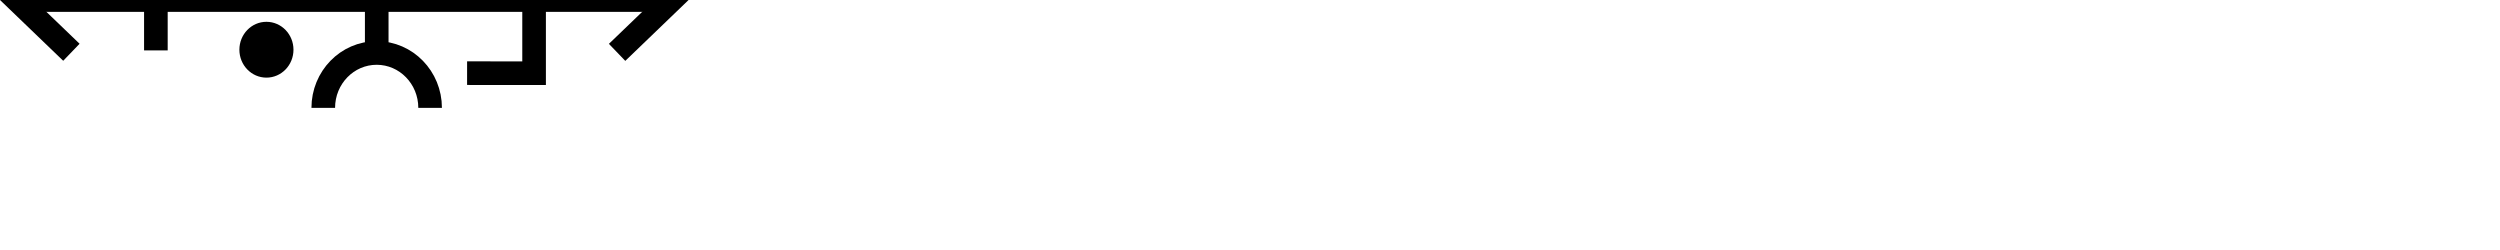
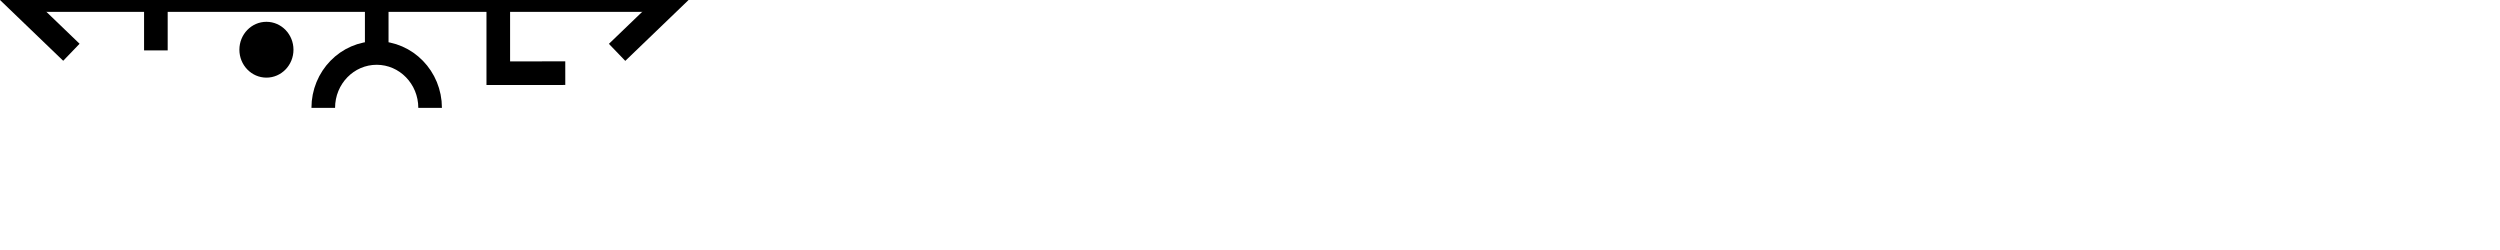
<svg xmlns="http://www.w3.org/2000/svg" width="200" height="20" viewBox="0 0 200 20" version="1.1" id="svg3807">
  <defs id="defs3804" />
  <g id="layer1" transform="translate(0,-291.7083)">
    <g transform="matrix(1.172932,0,0,-0.9520283,-583.8196,-1486.07)" id="g10351" style="stroke-width:1.788;stroke-miterlimit:4;stroke-dasharray:none">
      <g transform="matrix(0.9094024,0,0,1.120415,45.09442,226.1223)" id="g10351-0" style="stroke-width:1.789;stroke-miterlimit:4;stroke-dasharray:none">
        <g id="g2601" transform="matrix(0.8925618,0,0,0.8925266,53.47671,-202.8362)" style="stroke-width:2.005">
          <g transform="matrix(0.9161032,0,0,-0.9078513,101.9969,-4745.411)" id="g14246" style="stroke-width:2.177;stroke-miterlimit:4;stroke-dasharray:none">
            <g transform="matrix(1.222974,0,0,1.234139,-146.3597,738.2648)" id="g14253">
              <g transform="translate(-39.3611,1.9848)" id="g14264" style="stroke-width:1.772;stroke-miterlimit:4;stroke-dasharray:none">
                <g id="g10359-10-8" transform="matrix(1,0,0,-1,-52.73343,-5050.882)" style="stroke-width:1.772;stroke-miterlimit:4;stroke-dasharray:none">
                  <g transform="matrix(1,0,0,-1,9.453375,-5051.509)" id="g14371">
                    <g id="g10364-8-3" transform="matrix(1,0,0,-1,-48.16121,-5051.049)" />
                    <g transform="translate(-27.1658,1.5491)" id="g14427">
                      <g id="g10367-880-7" transform="matrix(1,0,0,-1,-48.16121,-5051.049)" />
                      <g transform="translate(-45.4538,2.7243)" id="g14438">
                        <g id="g10370-7-5" transform="matrix(1,0,0,-1,-48.16121,-5051.049)" />
                        <g transform="translate(-30.4313,0.6037)" id="g14451">
                          <g id="g12601" style="stroke-width:2.605;stroke-miterlimit:4;stroke-dasharray:none" transform="matrix(0.6486516,0,0,0.7128036,230.9036,-908.8502)">
                            <g style="stroke-width:1.48;stroke-miterlimit:4;stroke-dasharray:none" transform="matrix(1.846011,0,0,-1.679871,592.5355,-3070.463)" id="g4509-93-8">
                              <g id="g20055" transform="matrix(0.8002002,0,0,0.8223537,5.468814,10.95793)" style="stroke-width:1.824">
                                <g id="g20314" transform="matrix(0.9998634,0,0,-1,0.00611664,131.9087)" style="stroke-width:1.824">
                                  <g id="g22529" transform="matrix(-1,0,0,1,94.44605,-1.6809064e-6)">
                                    <g id="g22811" transform="matrix(1,0,0,-1,0,132.1269)">
                                      <g id="g1305">
                                        <g id="g2215" transform="translate(-4.2196546e-7,9.52066)">
                                          <g id="layer1-6-3-56-3-8-9" transform="matrix(-0.7177191,0,0,-0.698289,-398.6905,-82.09261)" style="stroke-width:3.789;stroke-miterlimit:4;stroke-dasharray:none">
                                            <g transform="matrix(5.820712,0,0,5.820712,-711.3569,-666.8932)" id="g5414-3-0-2-5-3-2" style="stroke-width:3.789">
                                              <g transform="matrix(0.2597607,0,0,0.2597607,12.18558,38.7607)" id="g4442-6-1-3-9-93-5-0" style="stroke-width:3.789">
                                                <g transform="rotate(180,65.80256,172.9668)" id="g4446-6-9-0-0-1-4-6-2" style="stroke-width:3.789">
                                                  <g transform="translate(-1.010153,-6.12405)" id="g4404-1-2-4-9-2-1-5-3" style="stroke-width:3.789">
                                                    <g id="g2346" transform="translate(-4.876876,-21.22961)">
                                                      <g id="g9900-0-2-1-1-5-0-1-90" transform="matrix(-0.5723425,0,0,0.5907456,510.7114,2083.478)" style="stroke-width:2.931;stroke-miterlimit:4;stroke-dasharray:none">
                                                        <g id="g9907-1-4-0-2-0-3-4-7" transform="translate(354.9676,224.1529)" style="stroke-width:2.931;stroke-miterlimit:4;stroke-dasharray:none" />
                                                      </g>
                                                      <path id="path4186-6-7-9-5-81-3-1-0-4-3-4-9-0-3-6" d="m 85.115,212.736 46.002,0" style="fill:none;fill-rule:evenodd;stroke:#000000;stroke-width:1.704;stroke-linecap:butt;stroke-linejoin:miter;stroke-miterlimit:4;stroke-dasharray:none;stroke-opacity:1" />
                                                      <path id="path4186-6-7-9-2-6-2-1-1-25-5-0-7-9-3-7-6" d="m 127.817,208.972 3.92,3.77 -3.92,3.772" style="fill:none;fill-rule:evenodd;stroke:#000000;stroke-width:1.704;stroke-linecap:butt;stroke-linejoin:miter;stroke-miterlimit:4;stroke-dasharray:none;stroke-opacity:1" />
                                                      <g id="g9894-1-9-0-8-8-3-2-8" transform="matrix(-0.5723425,0,0,-0.5907456,309.5043,-1780.26)" style="stroke-width:2.931;stroke-miterlimit:4;stroke-dasharray:none">
                                                        <circle r="3.409" cy="-3379.757" cx="342.029" id="path3355-3-8-24-5-2-6-9-5-3-0-0-1-0-6-3-3-3-4-3-1-7-3-8-9-3-4-6-6-5-2-2-9-1-4-6-0-7-7-77" style="fill:#000000;fill-opacity:1;fill-rule:evenodd;stroke:none;stroke-width:2.931;stroke-linecap:butt;stroke-linejoin:miter;stroke-miterlimit:4;stroke-dasharray:none;stroke-opacity:1" />
                                                        <circle r="3.409" cy="-3367.635" cx="342.029" id="path3355-3-8-9-3-1-1-1-5-5-4-2-3-8-4-5-1-2-1-9-6-2-0-9-8-5-3-9-0-79-0-6-19-7-2-5-3-2-9-3-6" style="fill:#000000;fill-opacity:1;fill-rule:evenodd;stroke:none;stroke-width:2.931;stroke-linecap:butt;stroke-linejoin:miter;stroke-miterlimit:4;stroke-dasharray:none;stroke-opacity:1" />
                                                      </g>
                                                      <path style="fill:none;fill-rule:evenodd;stroke:#000000;stroke-width:1.704;stroke-linecap:butt;stroke-linejoin:miter;stroke-miterlimit:4;stroke-dasharray:none;stroke-opacity:1" d="m 125.58,220.512 c 0,-2.188 -1.725,-3.961 -3.854,-3.961 -2.128,0 -3.854,1.774 -3.854,3.961" id="path3355-7-7-8-27" />
                                                      <path style="fill:none;fill-rule:evenodd;stroke:#000000;stroke-width:1.704;stroke-linecap:butt;stroke-linejoin:miter;stroke-miterlimit:4;stroke-dasharray:none;stroke-opacity:1" d="m 121.722,209.106 v 7.261" id="path4186-6-7-5-4-9-2" />
                                                      <path style="fill:none;fill-rule:evenodd;stroke:#000000;stroke-width:1.704;stroke-linecap:butt;stroke-linejoin:miter;stroke-miterlimit:4;stroke-dasharray:none;stroke-opacity:1" d="m 109.647,204.96 c 0,2.188 -1.725,3.961 -3.854,3.961 -2.128,0 -3.854,-1.774 -3.854,-3.961" id="path3355-7-7-8-27-0" />
                                                      <path style="fill:none;fill-rule:evenodd;stroke:#000000;stroke-width:1.704;stroke-linecap:butt;stroke-linejoin:miter;stroke-miterlimit:4;stroke-dasharray:none;stroke-opacity:1" d="m 105.79,216.367 v -7.261" id="path4186-6-7-5-4-9-2-8" />
-                                                       <path style="fill:none;fill-rule:evenodd;stroke:#000000;stroke-width:1.704;stroke-linecap:butt;stroke-linejoin:miter;stroke-miterlimit:4;stroke-dasharray:none;stroke-opacity:1" d="m 98.291,220.055 c 0,-2.188 -1.725,-3.961 -3.854,-3.961 -2.128,0 -3.854,1.774 -3.854,3.961" id="path3355-7-7-8-27-0-4" />
-                                                       <path style="fill:none;fill-rule:evenodd;stroke:#000000;stroke-width:1.704;stroke-linecap:butt;stroke-linejoin:miter;stroke-miterlimit:4;stroke-dasharray:none;stroke-opacity:1" d="m 99.271,207.465 -4.833,-0.004 v 8.471" id="path4186-6-7-5-4-9-2-8-8" />
+                                                       <path style="fill:none;fill-rule:evenodd;stroke:#000000;stroke-width:1.704;stroke-linecap:butt;stroke-linejoin:miter;stroke-miterlimit:4;stroke-dasharray:none;stroke-opacity:1" d="m 93.167,220.055 c 0,-2.188 1.725,-3.961 3.854,-3.961 2.128,0 3.854,1.774 3.854,3.961" id="path3355-7-7-8-27-0-4" />
+                                                       <path style="fill:none;fill-rule:evenodd;stroke:#000000;stroke-width:1.704;stroke-linecap:butt;stroke-linejoin:miter;stroke-miterlimit:4;stroke-dasharray:none;stroke-opacity:1" d="m 92.188,207.465 4.833,-0.004 v 8.471" id="path4186-6-7-5-4-9-2-8-8" />
                                                      <path id="path4186-6-7-9-2-6-2-1-1-25-5-0-7-9-3-7-6-4" d="m 88.45,208.965 -3.92,3.77 3.92,3.772" style="fill:none;fill-rule:evenodd;stroke:#000000;stroke-width:1.704;stroke-linecap:butt;stroke-linejoin:miter;stroke-miterlimit:4;stroke-dasharray:none;stroke-opacity:1" />
                                                    </g>
                                                  </g>
                                                </g>
                                              </g>
                                            </g>
                                          </g>
                                        </g>
                                      </g>
                                    </g>
                                  </g>
                                </g>
                              </g>
                            </g>
                          </g>
                        </g>
                      </g>
                    </g>
                  </g>
                </g>
              </g>
            </g>
          </g>
        </g>
      </g>
    </g>
  </g>
</svg>
